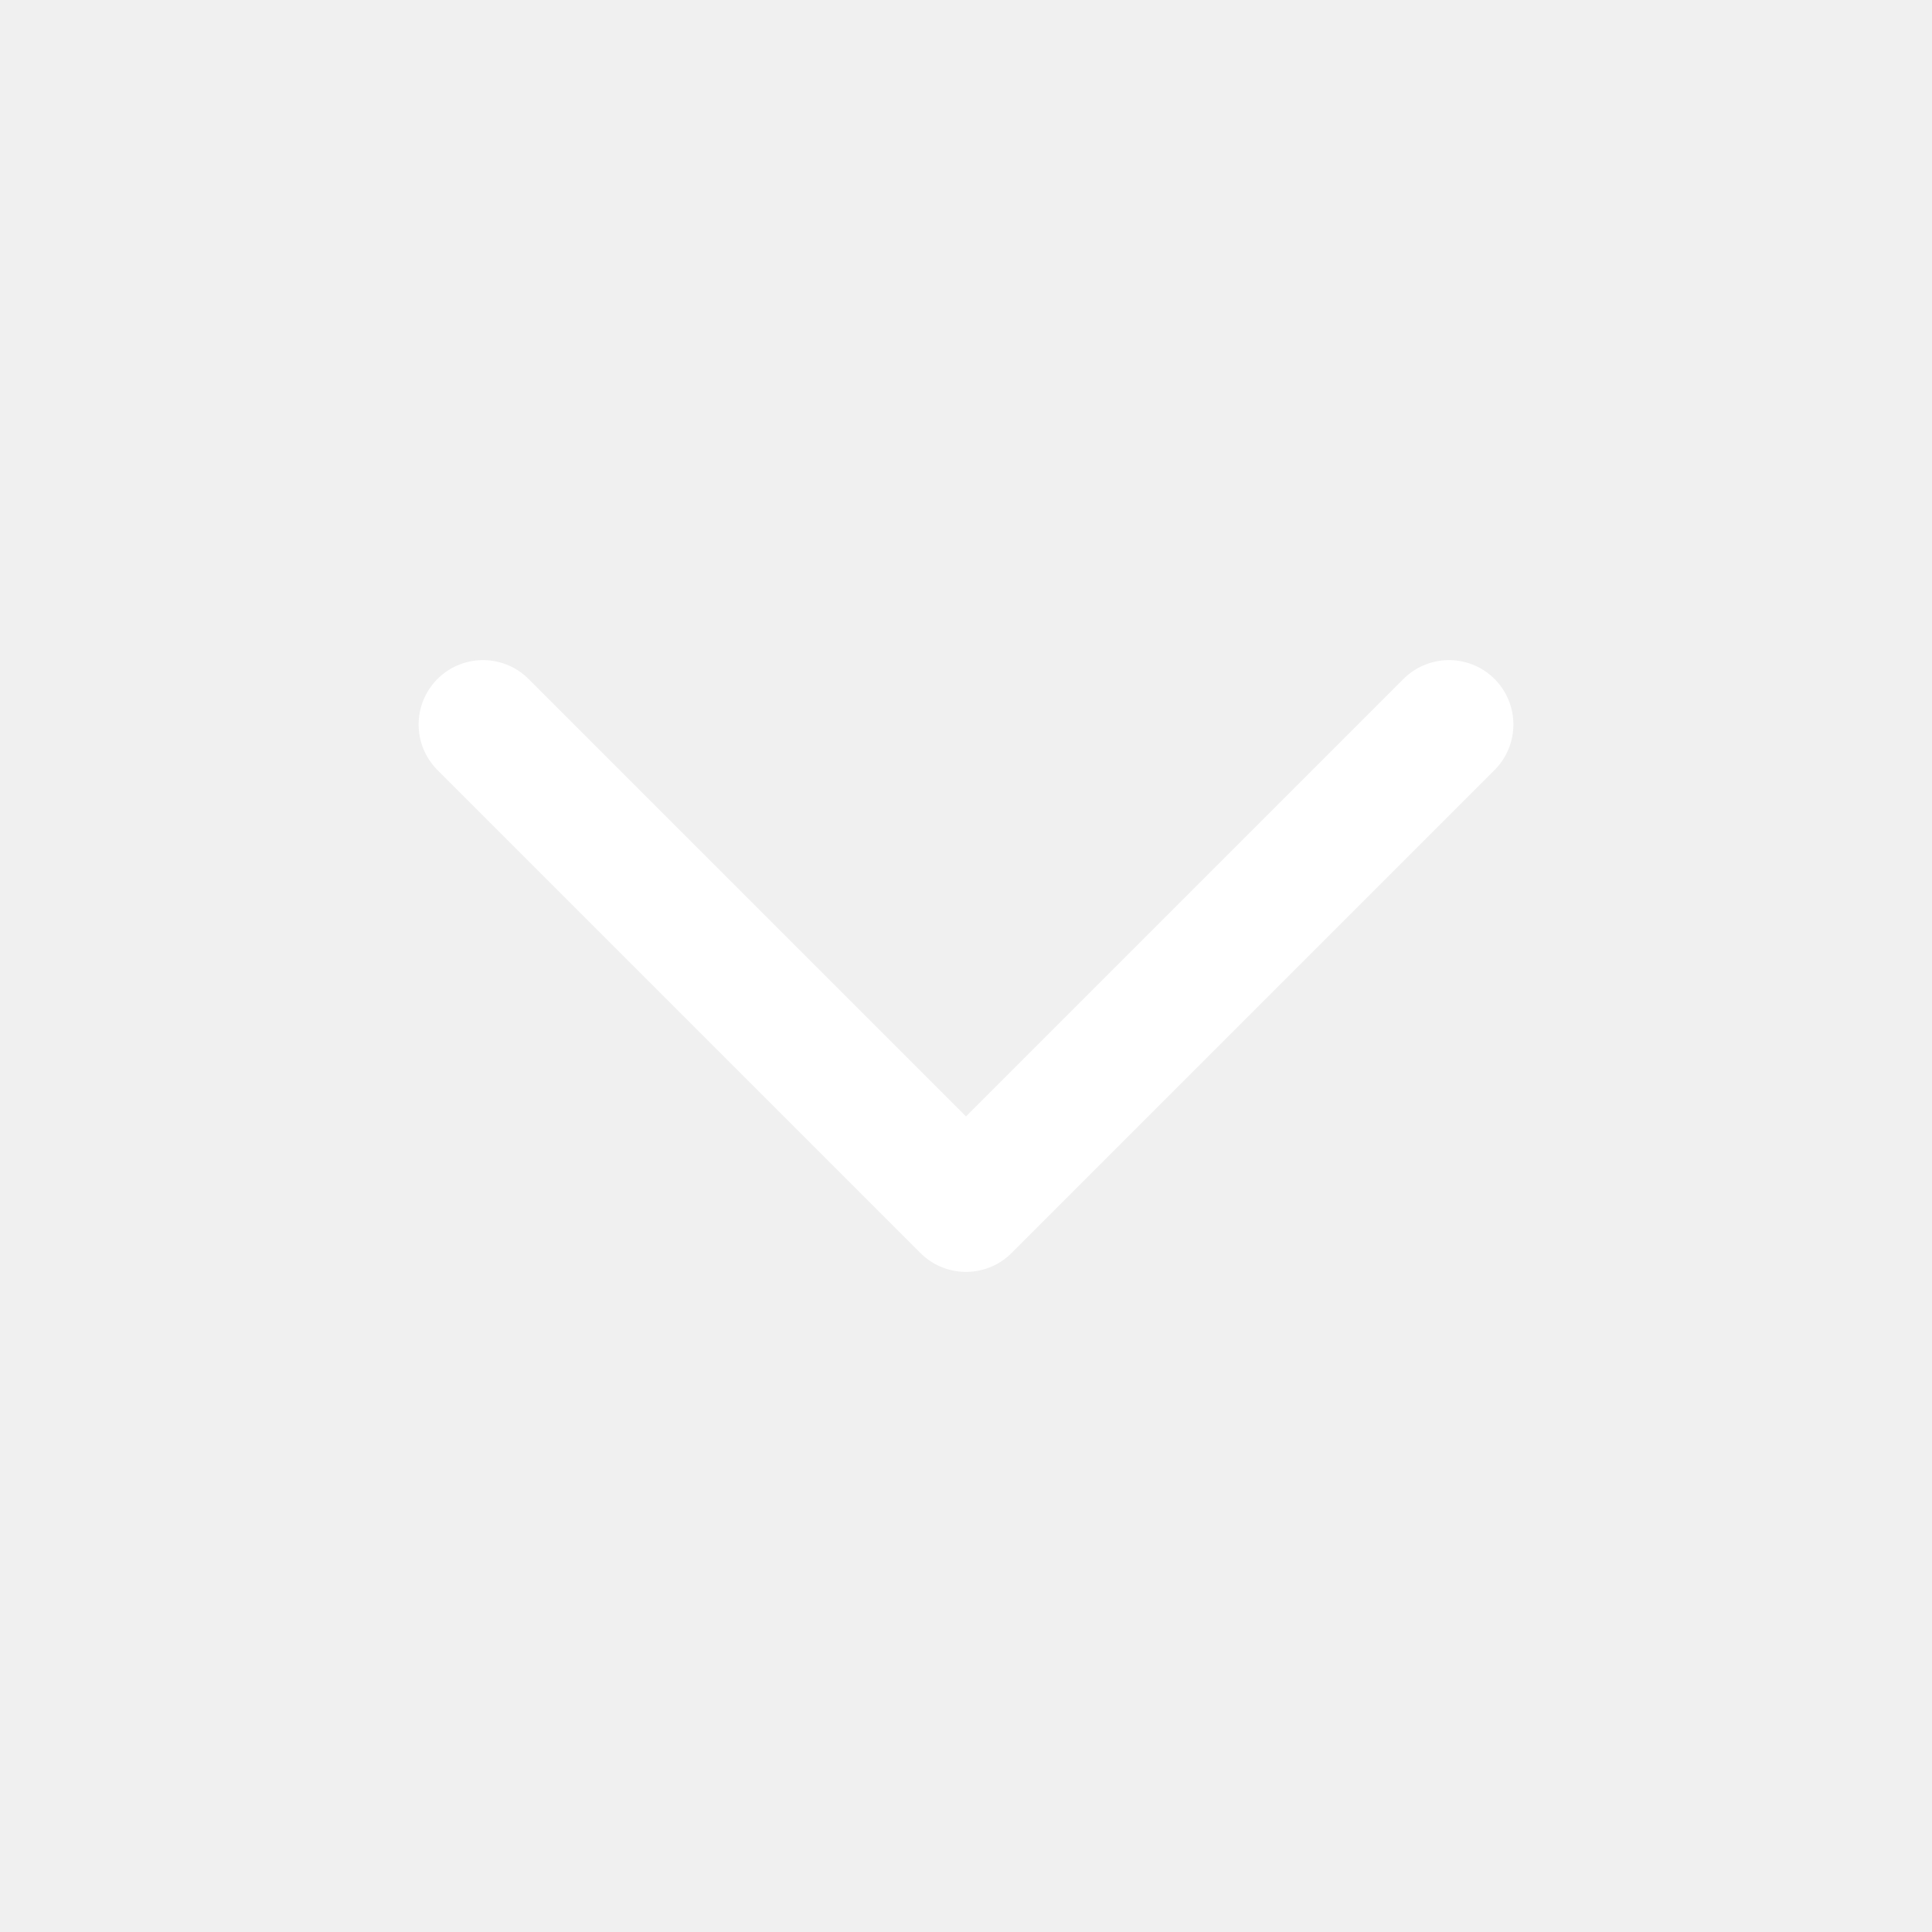
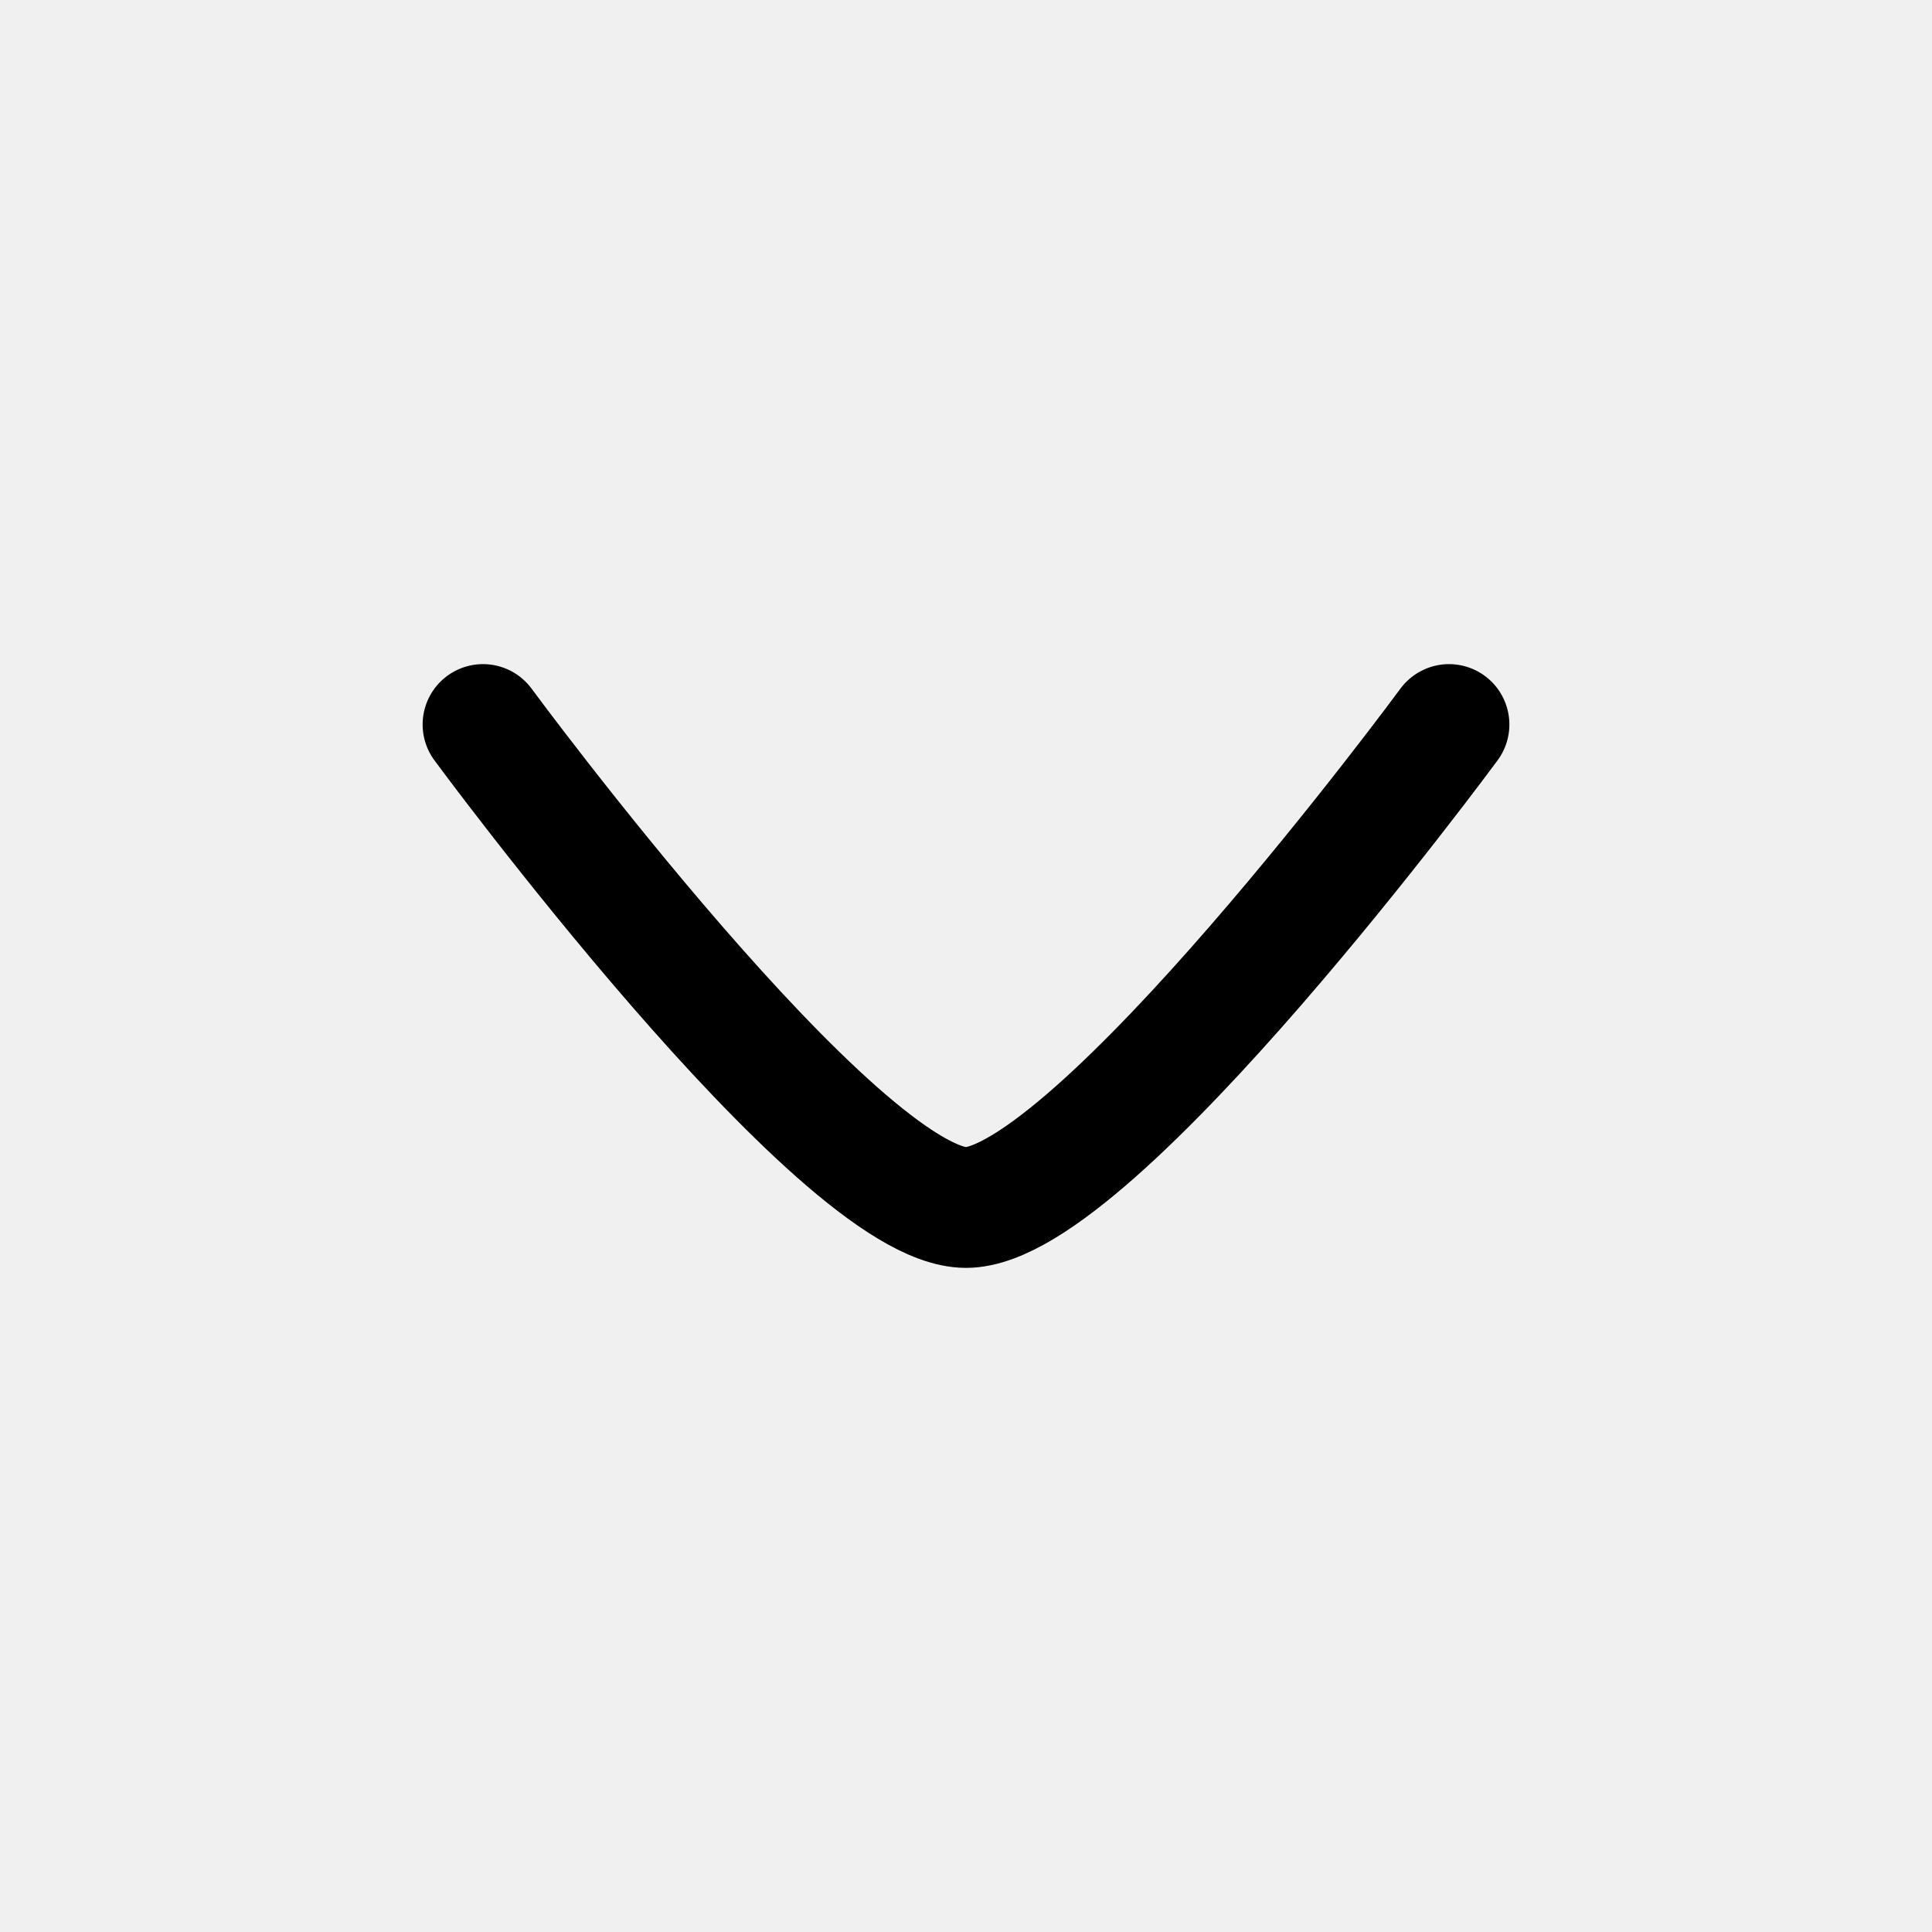
- <svg xmlns="http://www.w3.org/2000/svg" width="24" height="24" viewBox="0 0 24 24" fill="none">
-   <path d="M18 9L12 15L6 9" stroke="#ffffff" stroke-width="1.6" stroke-linecap="round" stroke-linejoin="round" />
+ <svg xmlns="http://www.w3.org/2000/svg" viewBox="0 0 24 24" width="24" height="24" fill="none">
+   <path d="M18 9C18 9 13.581 15 12 15C10.419 15 6 9 6 9" stroke="currentColor" stroke-linecap="round" stroke-linejoin="round" stroke-width="1.5" />
</svg>
